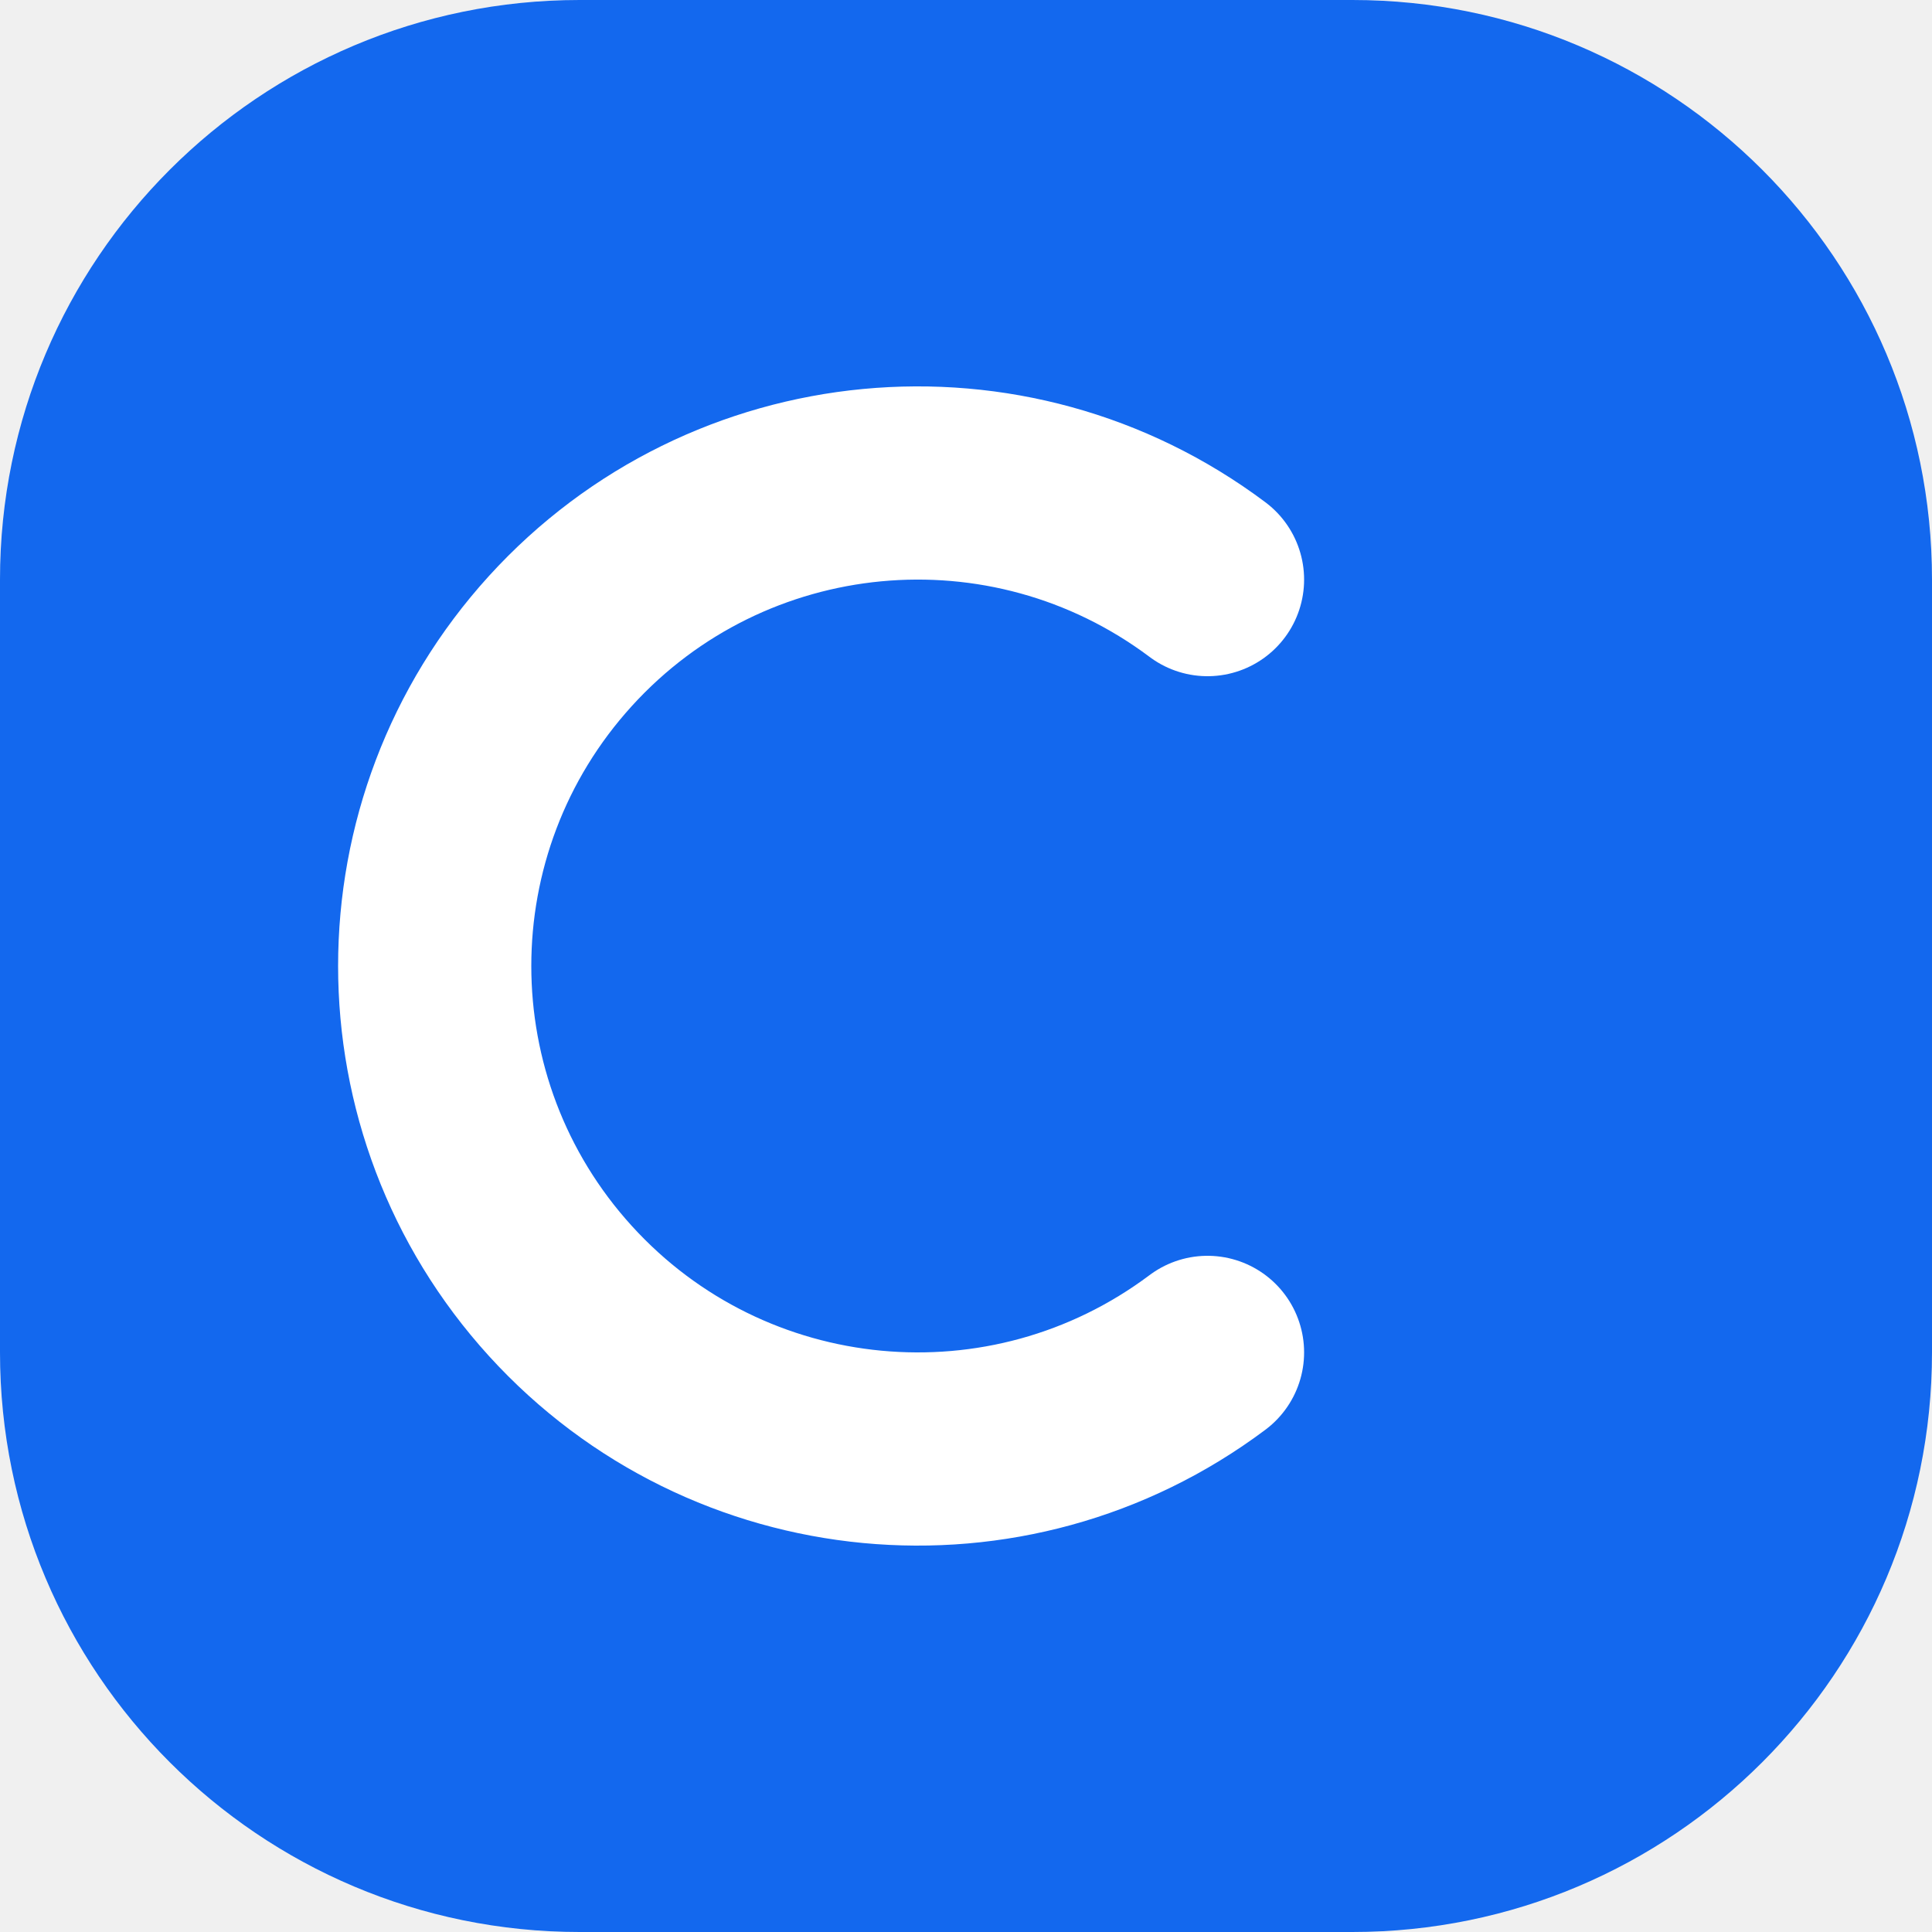
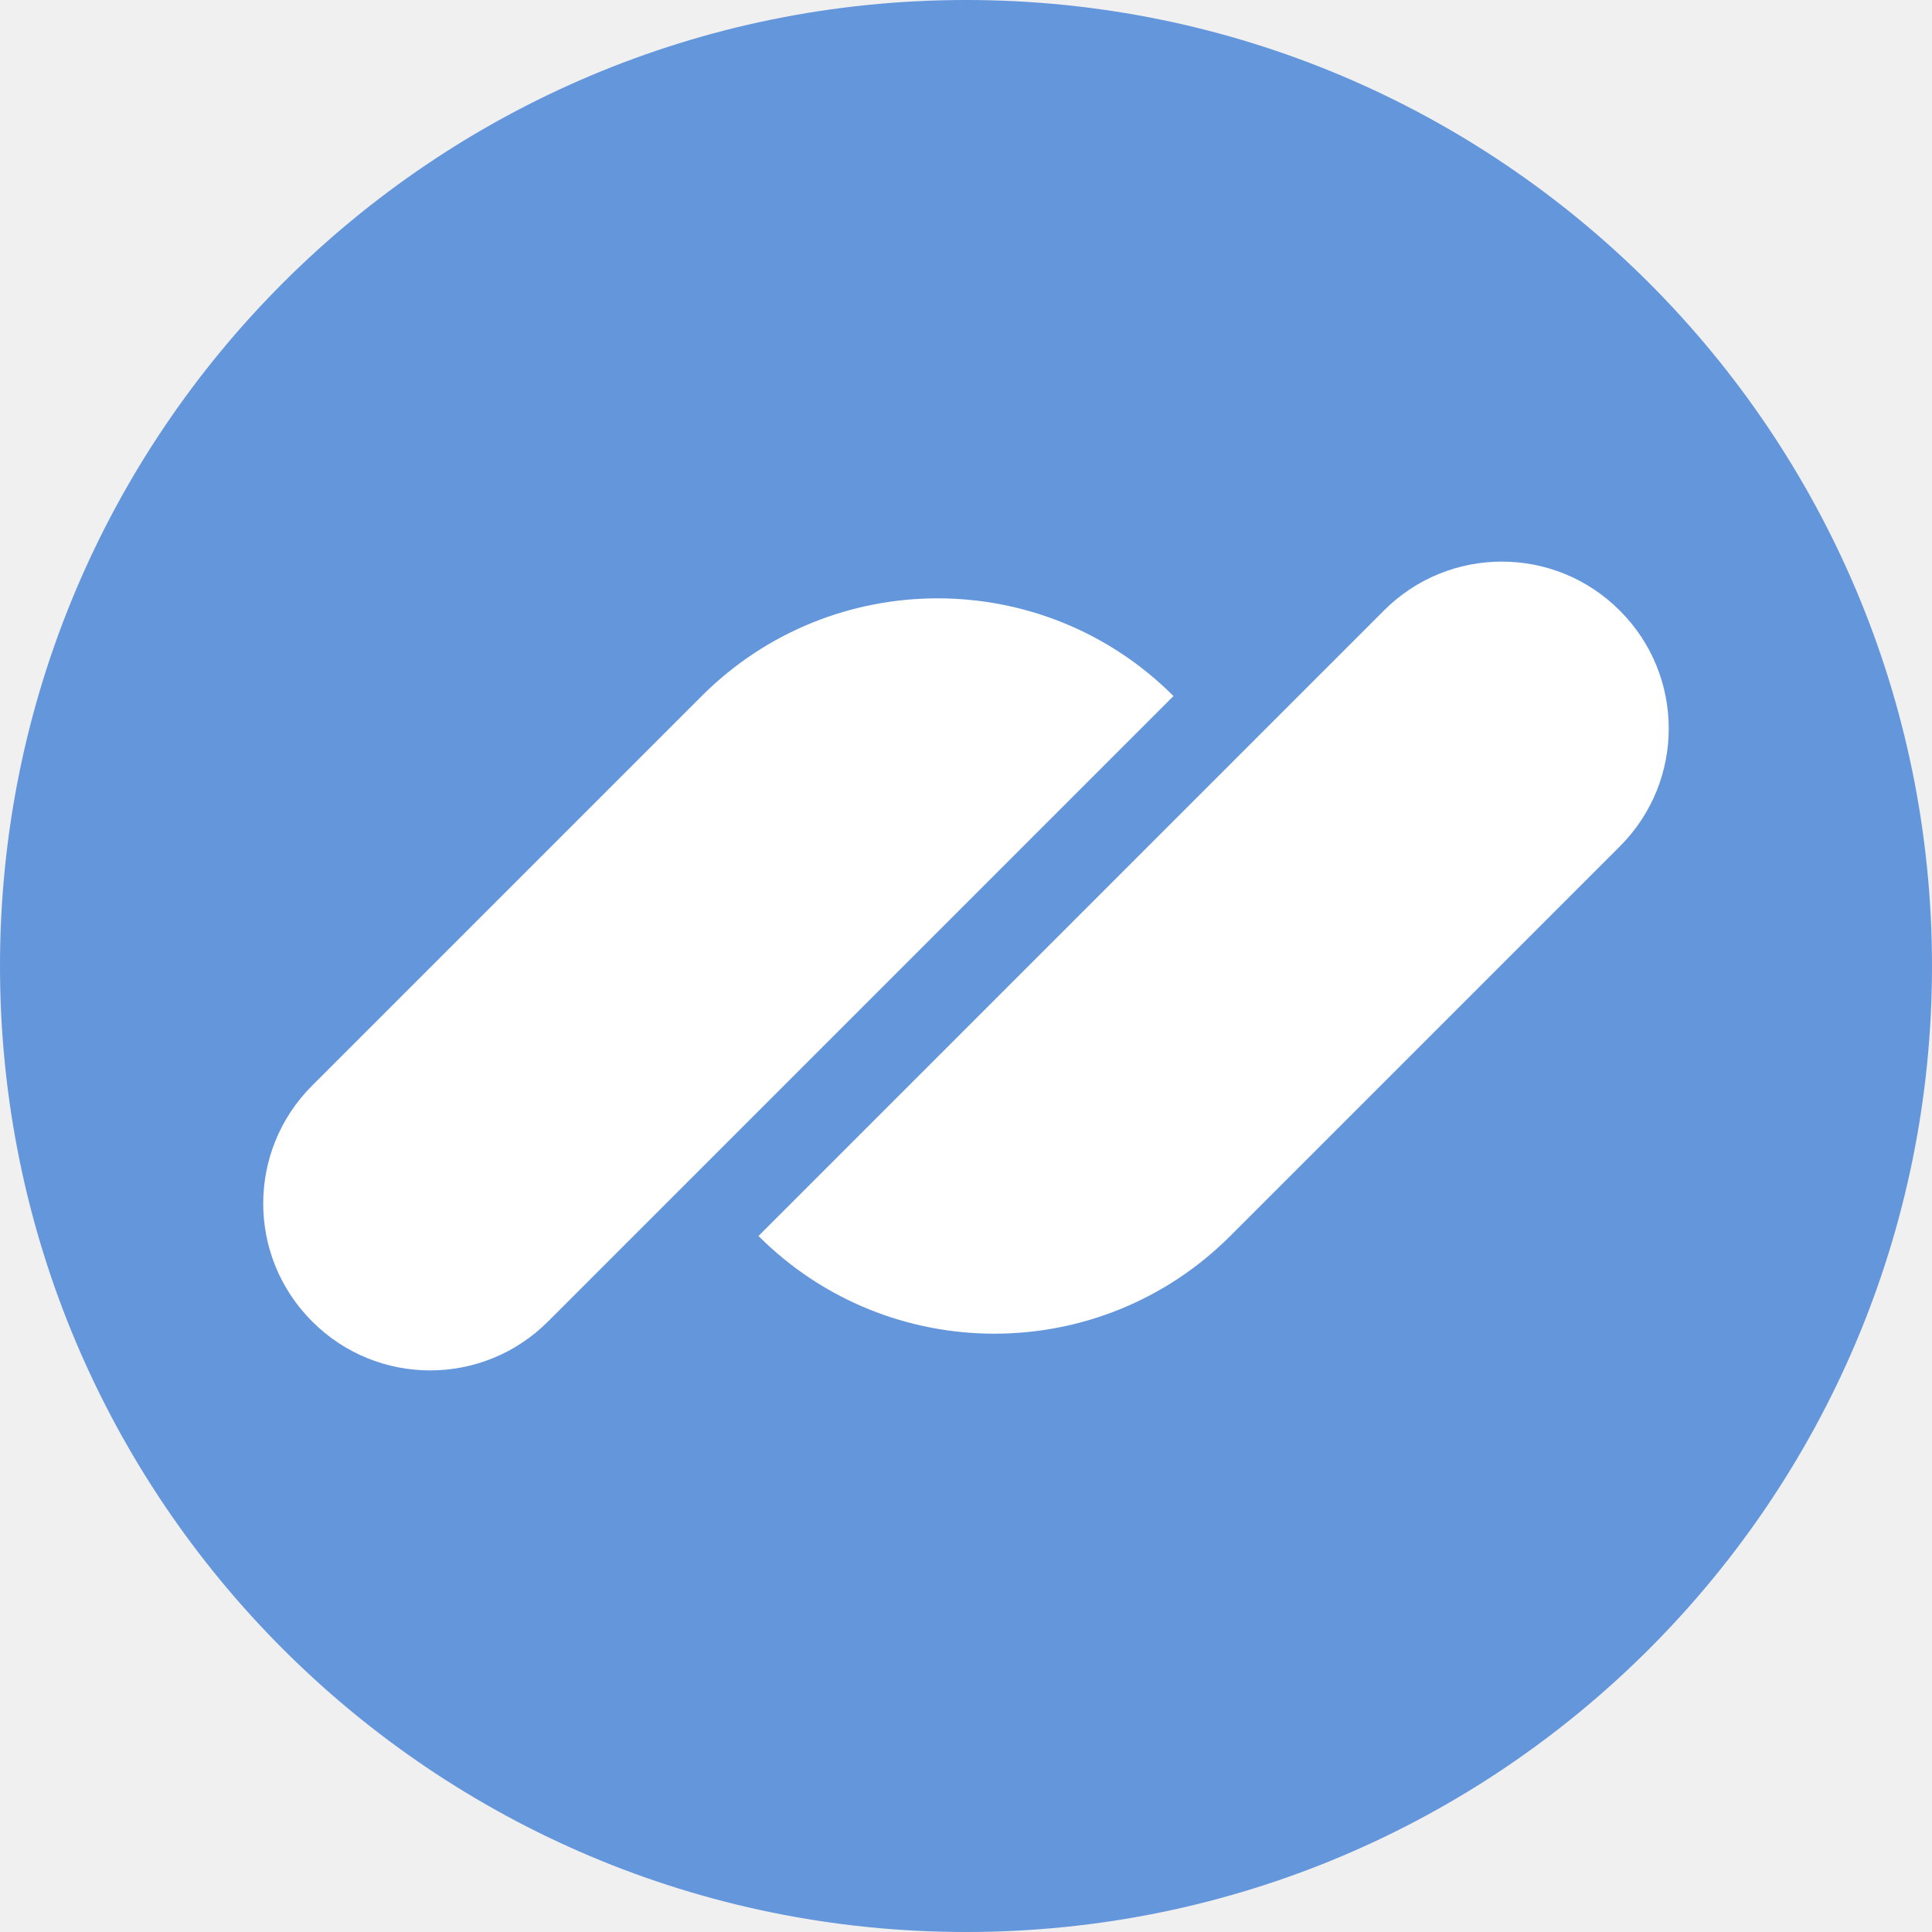
- <svg xmlns="http://www.w3.org/2000/svg" viewBox="0 0 40 40">
-   <rect width="40" height="40" rx="12" fill="#1368ee" />
-   <path d="M25 12a10 10 0 1 0 0 16" fill="none" stroke="white" stroke-width="4" stroke-linecap="round" />
+ <svg xmlns="http://www.w3.org/2000/svg" width="200" height="200" viewBox="0 0 200 200" fill="none">
+   <path d="M100 200C155.229 200 200 155.229 200 100C200 44.772 155.229 0 100 0C44.772 0 0 44.772 0 100C0 155.229 44.772 200 100 200Z" fill="#6496DC" />
+   <path d="M78.518 127.949L143.276 63.19C150.013 56.453 160.928 56.453 167.664 63.19L167.695 63.221C174.432 69.957 174.432 80.872 167.695 87.609L127.355 127.949C113.87 141.434 92.003 141.434 78.518 127.949Z" fill="white" />
+   <path d="M121.478 72.053L56.72 136.812C49.983 143.548 39.069 143.548 32.332 136.812L32.301 136.781C25.565 130.044 25.565 119.13 32.301 112.393L72.641 72.053C86.126 58.568 107.993 58.568 121.478 72.053Z" fill="white" />
</svg>
